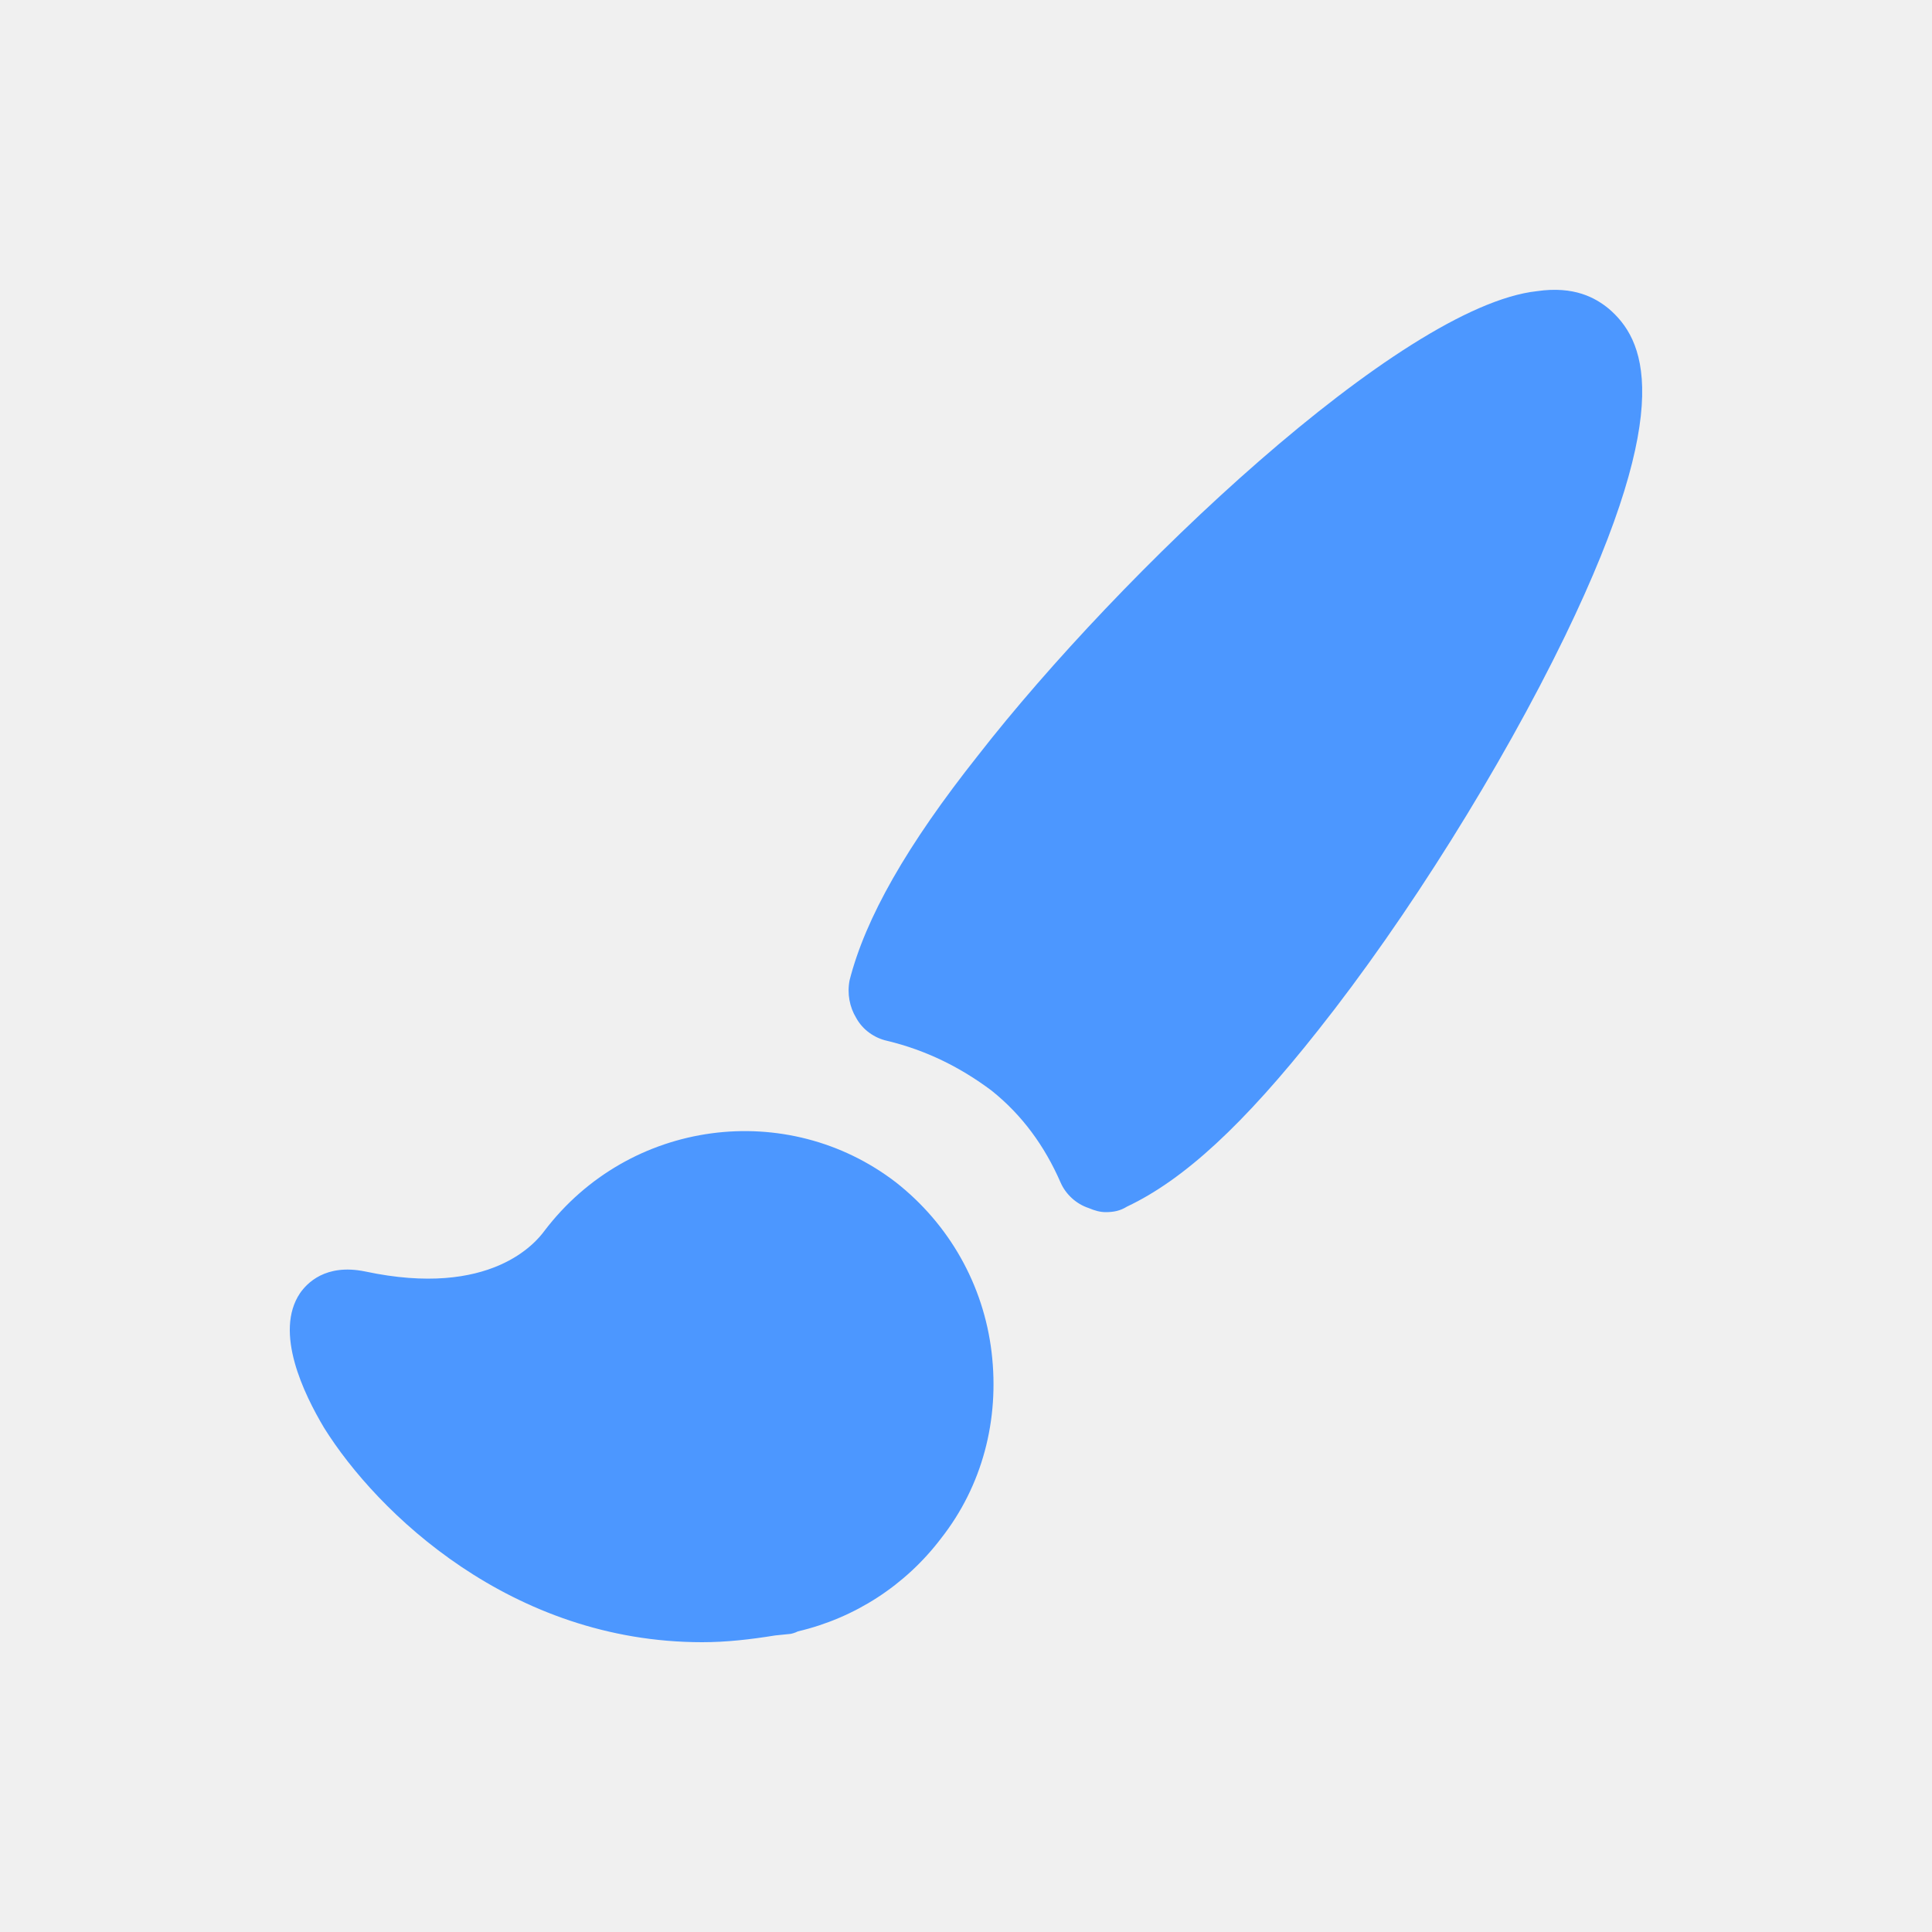
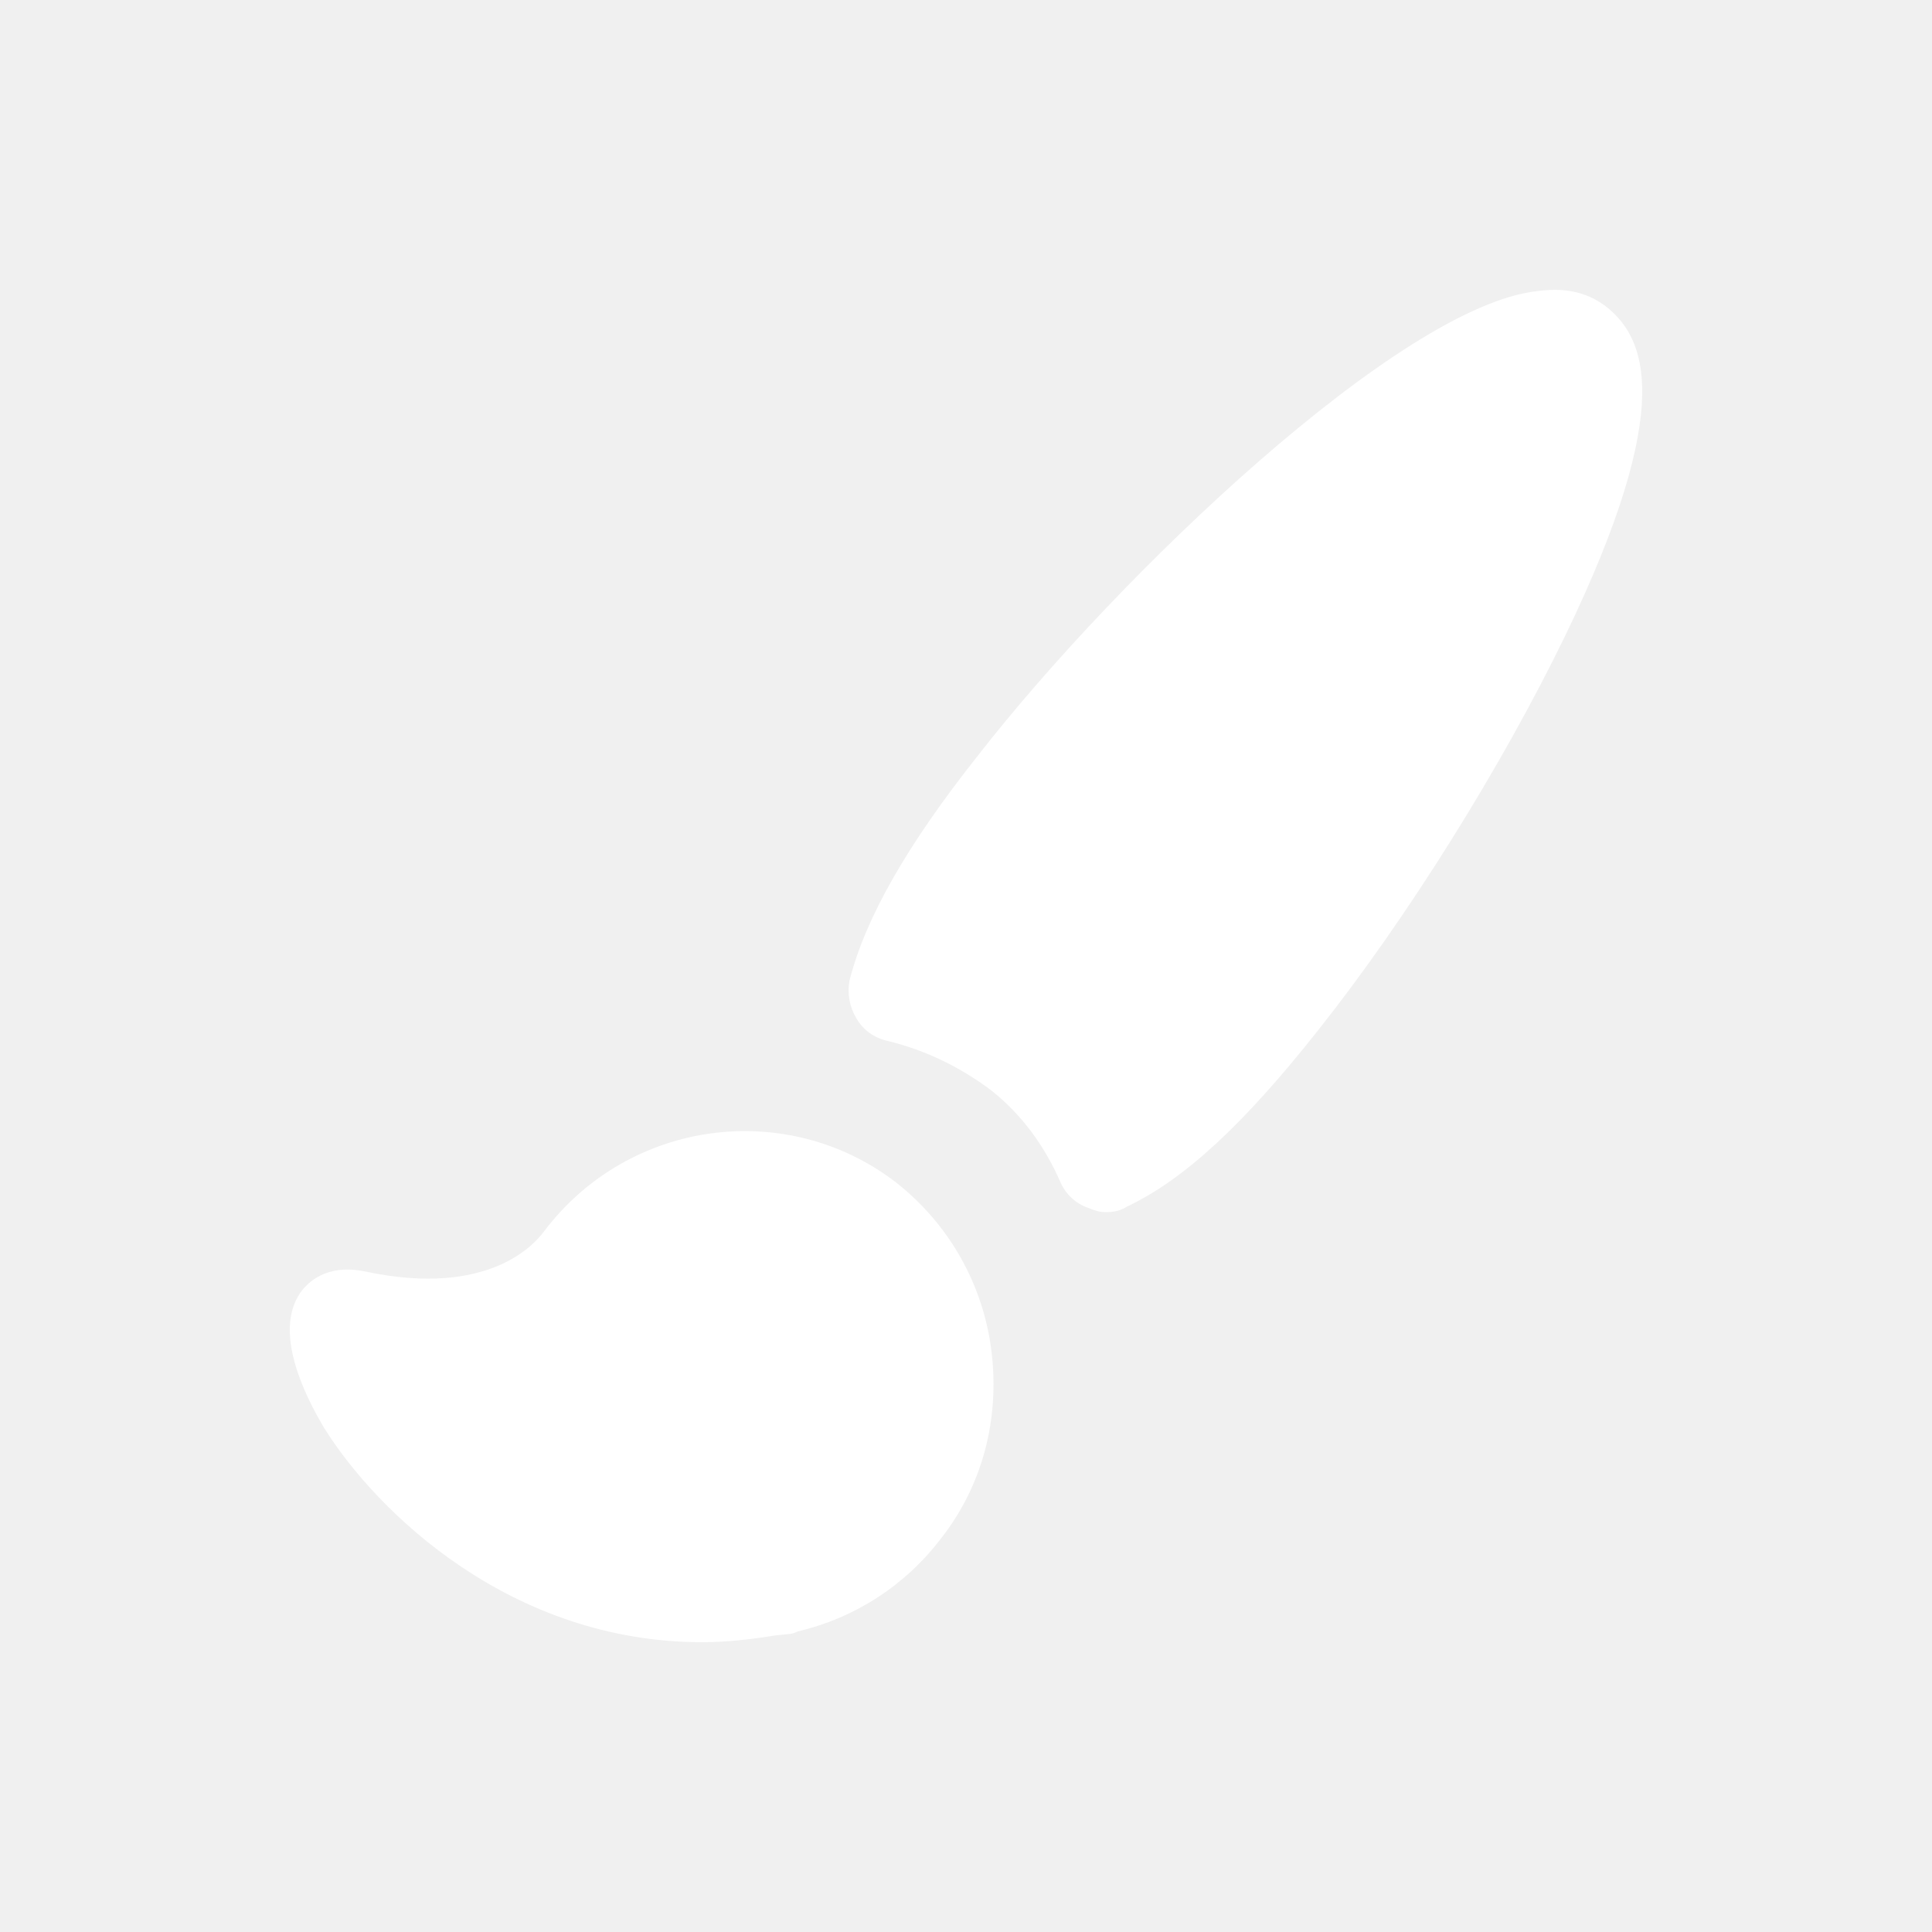
<svg xmlns="http://www.w3.org/2000/svg" width="20px" height="20px" viewBox="0 0 20 20" version="1.1">
  <defs />
  <g id="Paint-Editor-V1" stroke="none" stroke-width="1" fill="none" fill-rule="evenodd">
-     <path d="M16.2,6.587 C15.542,7.942 14.566,9.505 13.646,10.664 C12.875,11.64 12.257,12.212 11.666,12.491 C11.597,12.534 11.53,12.548 11.446,12.548 C11.391,12.548 11.336,12.534 11.268,12.505 C11.144,12.464 11.034,12.367 10.979,12.241 C10.814,11.863 10.581,11.543 10.266,11.291 C9.949,11.053 9.591,10.872 9.181,10.774 C9.056,10.746 8.932,10.664 8.863,10.537 C8.795,10.425 8.768,10.286 8.795,10.147 C8.959,9.505 9.385,8.752 10.127,7.817 C11.585,5.945 14.498,3.169 15.911,3.014 C16.296,2.958 16.516,3.083 16.653,3.195 C17.012,3.502 17.369,4.174 16.2,6.587 Z M10.265,13.999 C10.348,14.697 10.169,15.381 9.742,15.925 C9.372,16.412 8.85,16.749 8.26,16.888 C8.232,16.902 8.191,16.916 8.163,16.916 L8.025,16.93 C7.765,16.972 7.518,17 7.269,17 C5.292,17 3.903,15.659 3.355,14.781 C3.147,14.432 2.833,13.79 3.107,13.385 C3.176,13.287 3.367,13.078 3.779,13.162 C5.085,13.441 5.552,12.855 5.635,12.743 C6.515,11.584 8.15,11.375 9.275,12.24 C9.826,12.673 10.182,13.301 10.265,13.999 Z" id="Fill-4" fill="#4C97FF" />
+     <path d="M16.2,6.587 C15.542,7.942 14.566,9.505 13.646,10.664 C12.875,11.64 12.257,12.212 11.666,12.491 C11.597,12.534 11.53,12.548 11.446,12.548 C11.391,12.548 11.336,12.534 11.268,12.505 C11.144,12.464 11.034,12.367 10.979,12.241 C10.814,11.863 10.581,11.543 10.266,11.291 C9.949,11.053 9.591,10.872 9.181,10.774 C9.056,10.746 8.932,10.664 8.863,10.537 C8.795,10.425 8.768,10.286 8.795,10.147 C8.959,9.505 9.385,8.752 10.127,7.817 C11.585,5.945 14.498,3.169 15.911,3.014 C16.296,2.958 16.516,3.083 16.653,3.195 C17.012,3.502 17.369,4.174 16.2,6.587 Z M10.265,13.999 C10.348,14.697 10.169,15.381 9.742,15.925 C9.372,16.412 8.85,16.749 8.26,16.888 C8.232,16.902 8.191,16.916 8.163,16.916 L8.025,16.93 C7.765,16.972 7.518,17 7.269,17 C5.292,17 3.903,15.659 3.355,14.781 C3.147,14.432 2.833,13.79 3.107,13.385 C3.176,13.287 3.367,13.078 3.779,13.162 C5.085,13.441 5.552,12.855 5.635,12.743 C6.515,11.584 8.15,11.375 9.275,12.24 C9.826,12.673 10.182,13.301 10.265,13.999 Z" id="Fill-4" fill="#ffffff" />
  </g>
</svg>
